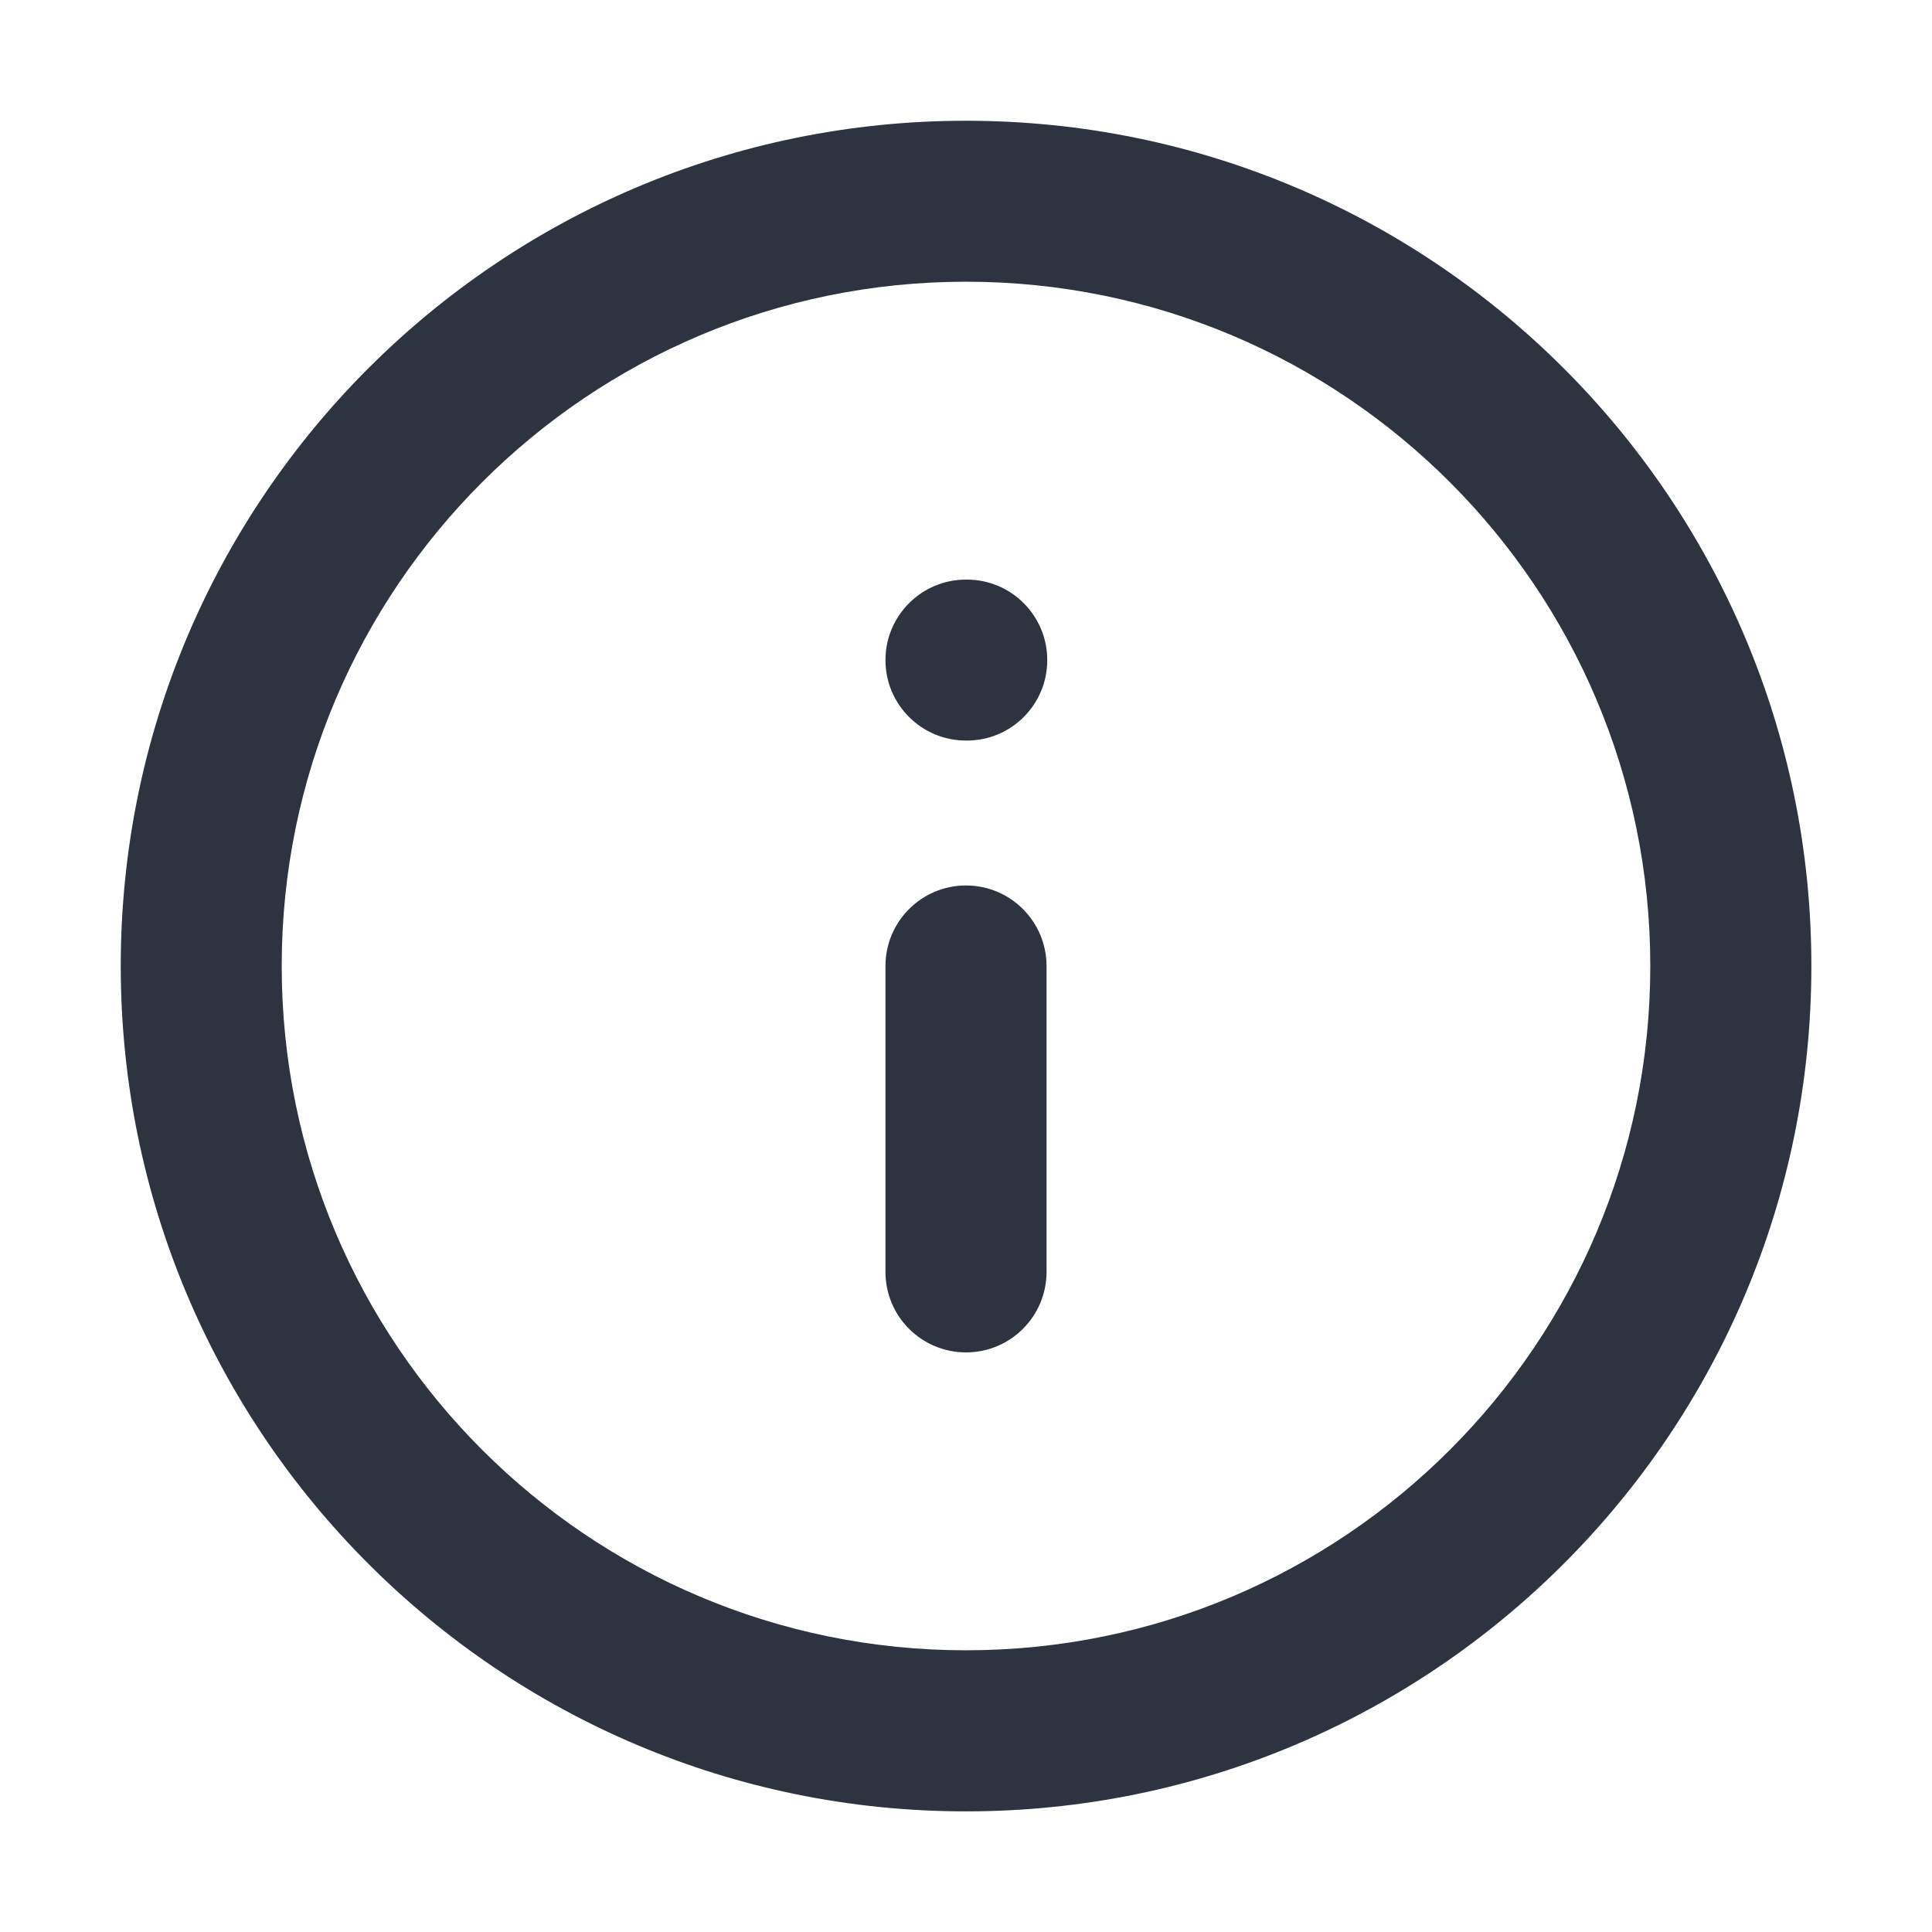
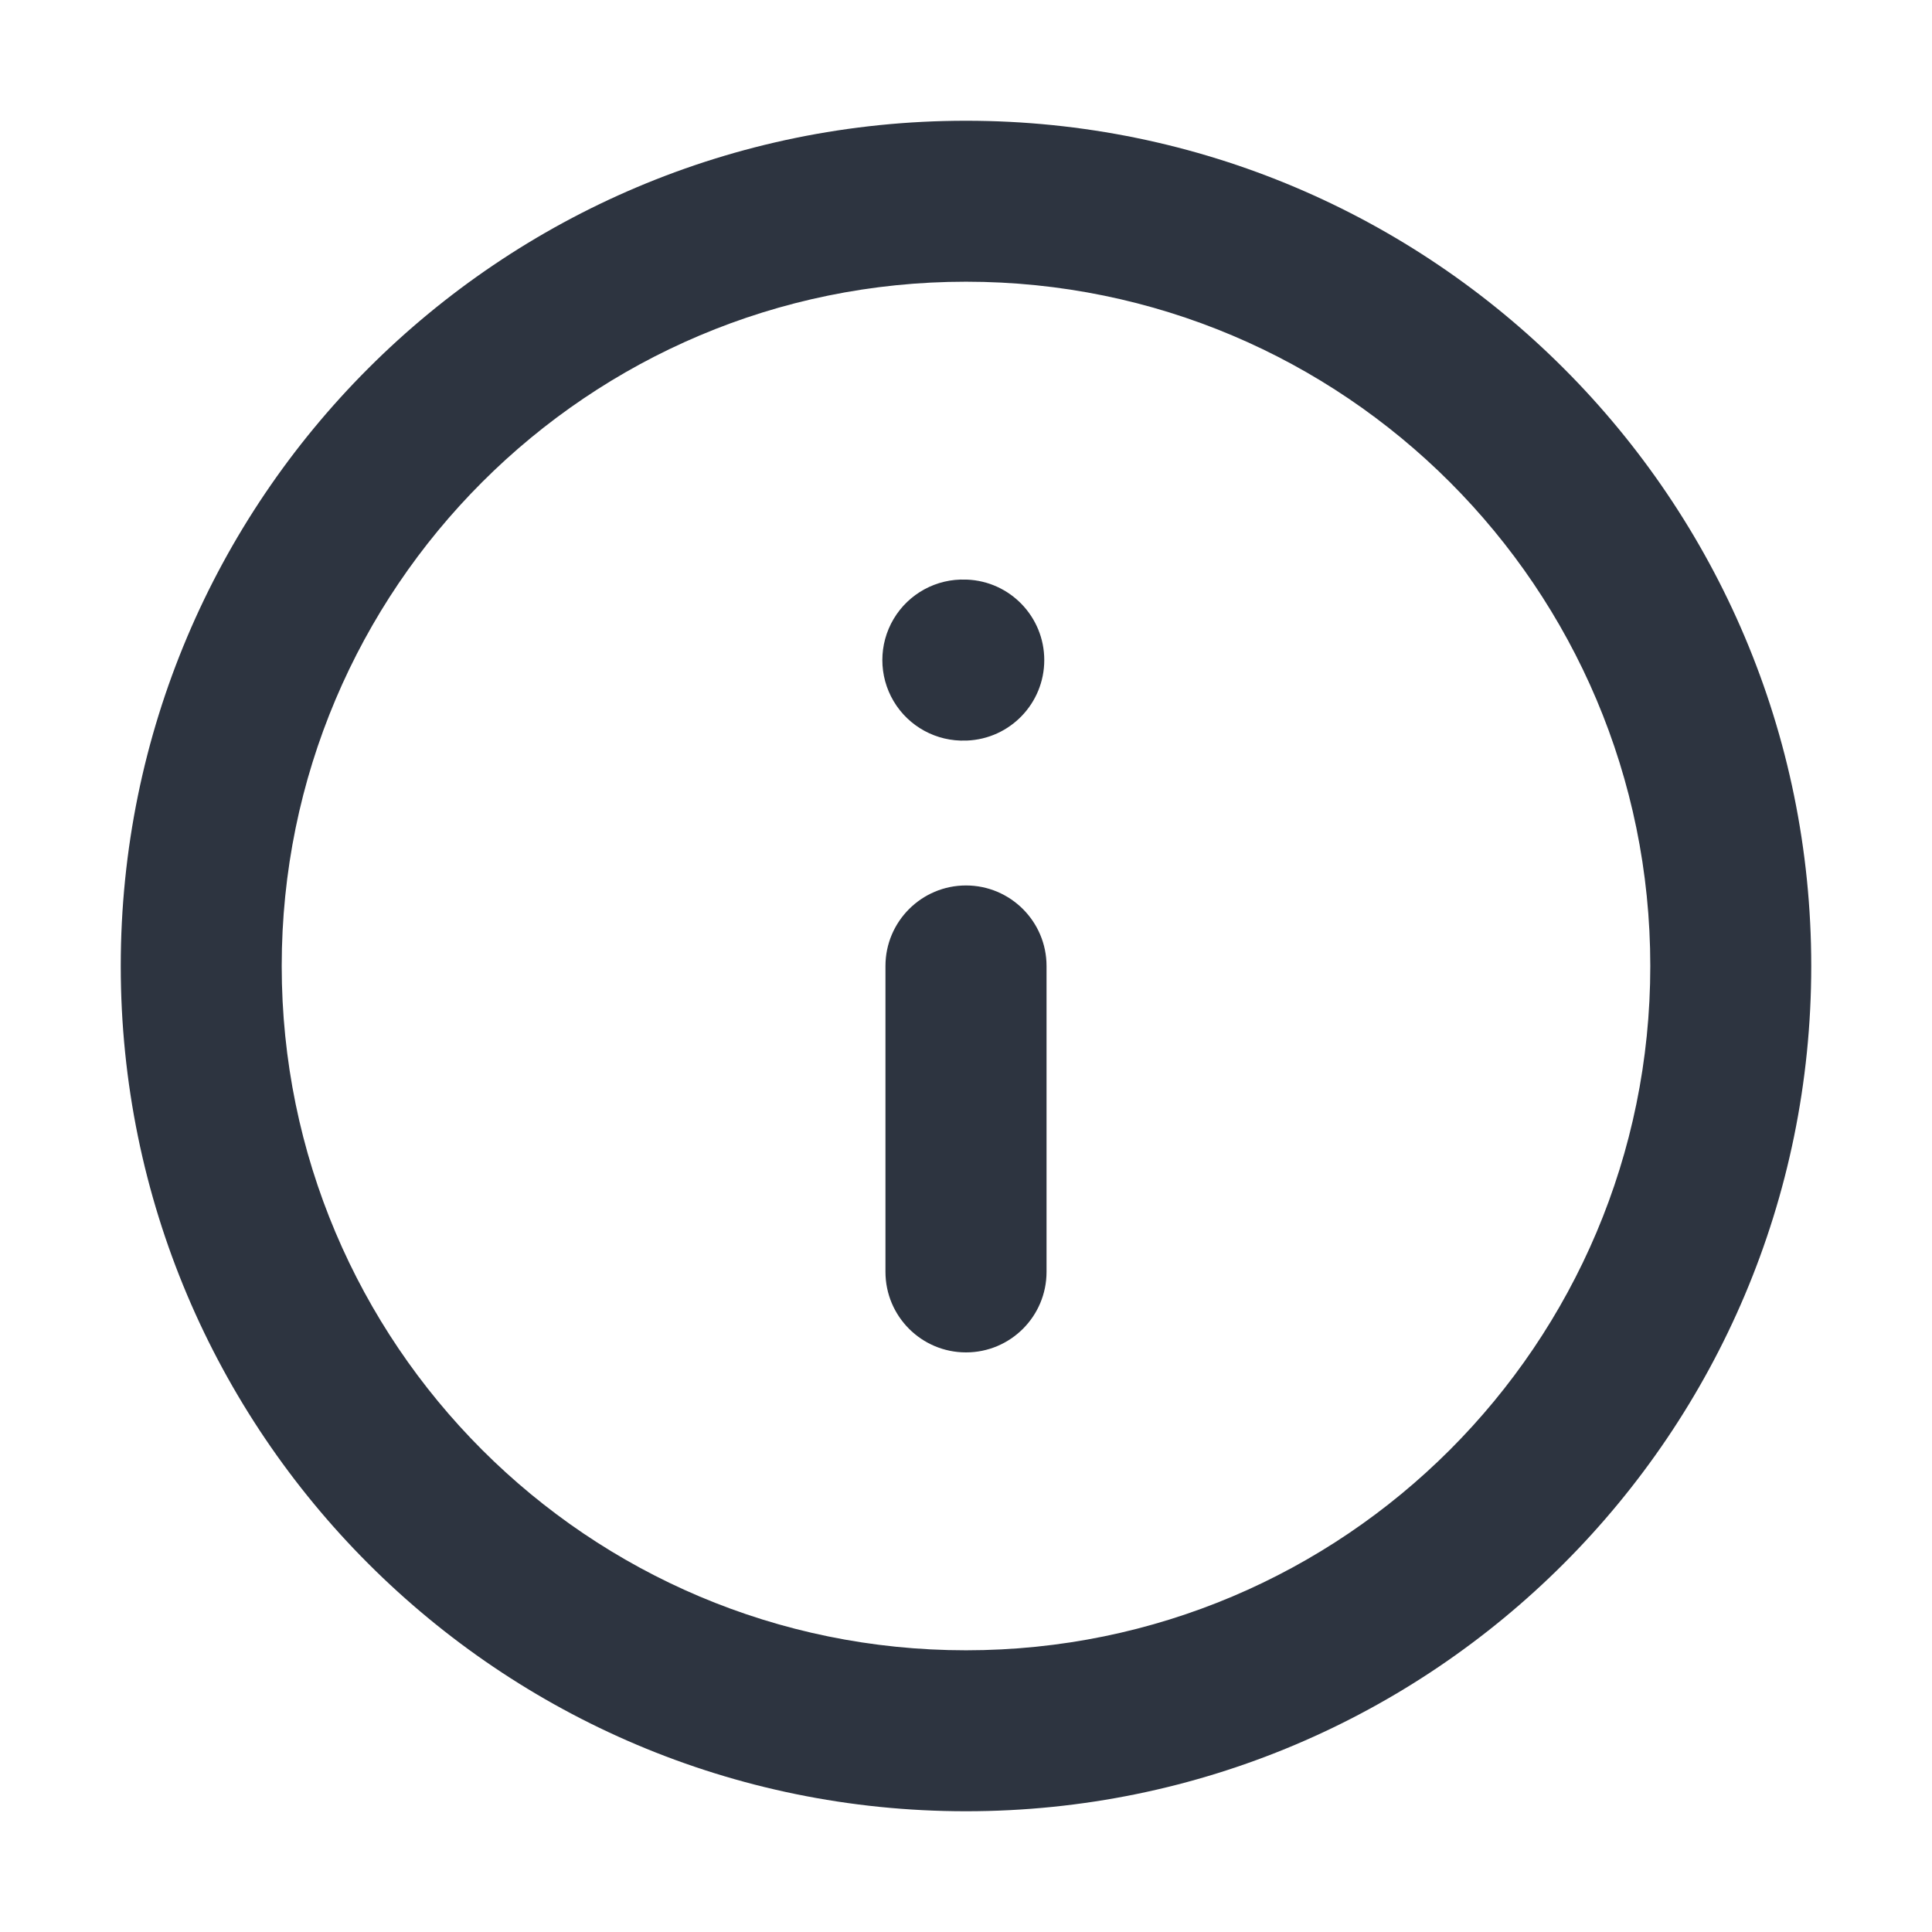
- <svg xmlns="http://www.w3.org/2000/svg" width="16" height="16" viewBox="0 0 16 16" fill="none">
-   <path fill-rule="evenodd" clip-rule="evenodd" d="M8 2.333C4.871 2.333 2.333 4.871 2.333 8C2.333 11.13 4.871 13.667 8 13.667C11.13 13.667 13.667 11.13 13.667 8C13.667 4.871 11.13 2.333 8 2.333ZM1 8C1 4.134 4.134 1 8 1C11.866 1 15.001 4.134 15.001 8C15.001 11.866 11.866 15.001 8 15.001C4.134 15.001 1 11.866 1 8ZM8 7.333C8.368 7.333 8.667 7.632 8.667 8V10.533C8.667 10.902 8.368 11.2 8 11.2C7.632 11.2 7.333 10.902 7.333 10.533V8C7.333 7.632 7.632 7.333 8 7.333ZM8 4.8C7.632 4.8 7.333 5.098 7.333 5.467C7.333 5.835 7.632 6.133 8 6.133H8.007C8.375 6.133 8.673 5.835 8.673 5.467C8.673 5.098 8.375 4.8 8.007 4.8H8Z" fill="#2D3440" />
+ <svg xmlns="http://www.w3.org/2000/svg" width="16" height="16" fill="none" viewBox="0 0 16 16">
+   <path fill="#2D3440" fill-rule="evenodd" d="M8 2.333a5.667 5.667 0 1 0 0 11.334A5.667 5.667 0 0 0 8 2.333ZM1 8a7 7 0 1 1 14 0A7 7 0 0 1 1 8Zm7-.667c.368 0 .667.299.667.667v2.533a.667.667 0 1 1-1.334 0V8c0-.368.299-.667.667-.667ZM8 4.8a.667.667 0 1 0 0 1.333h.007a.667.667 0 0 0 0-1.333H8Z" clip-rule="evenodd" />
</svg>
